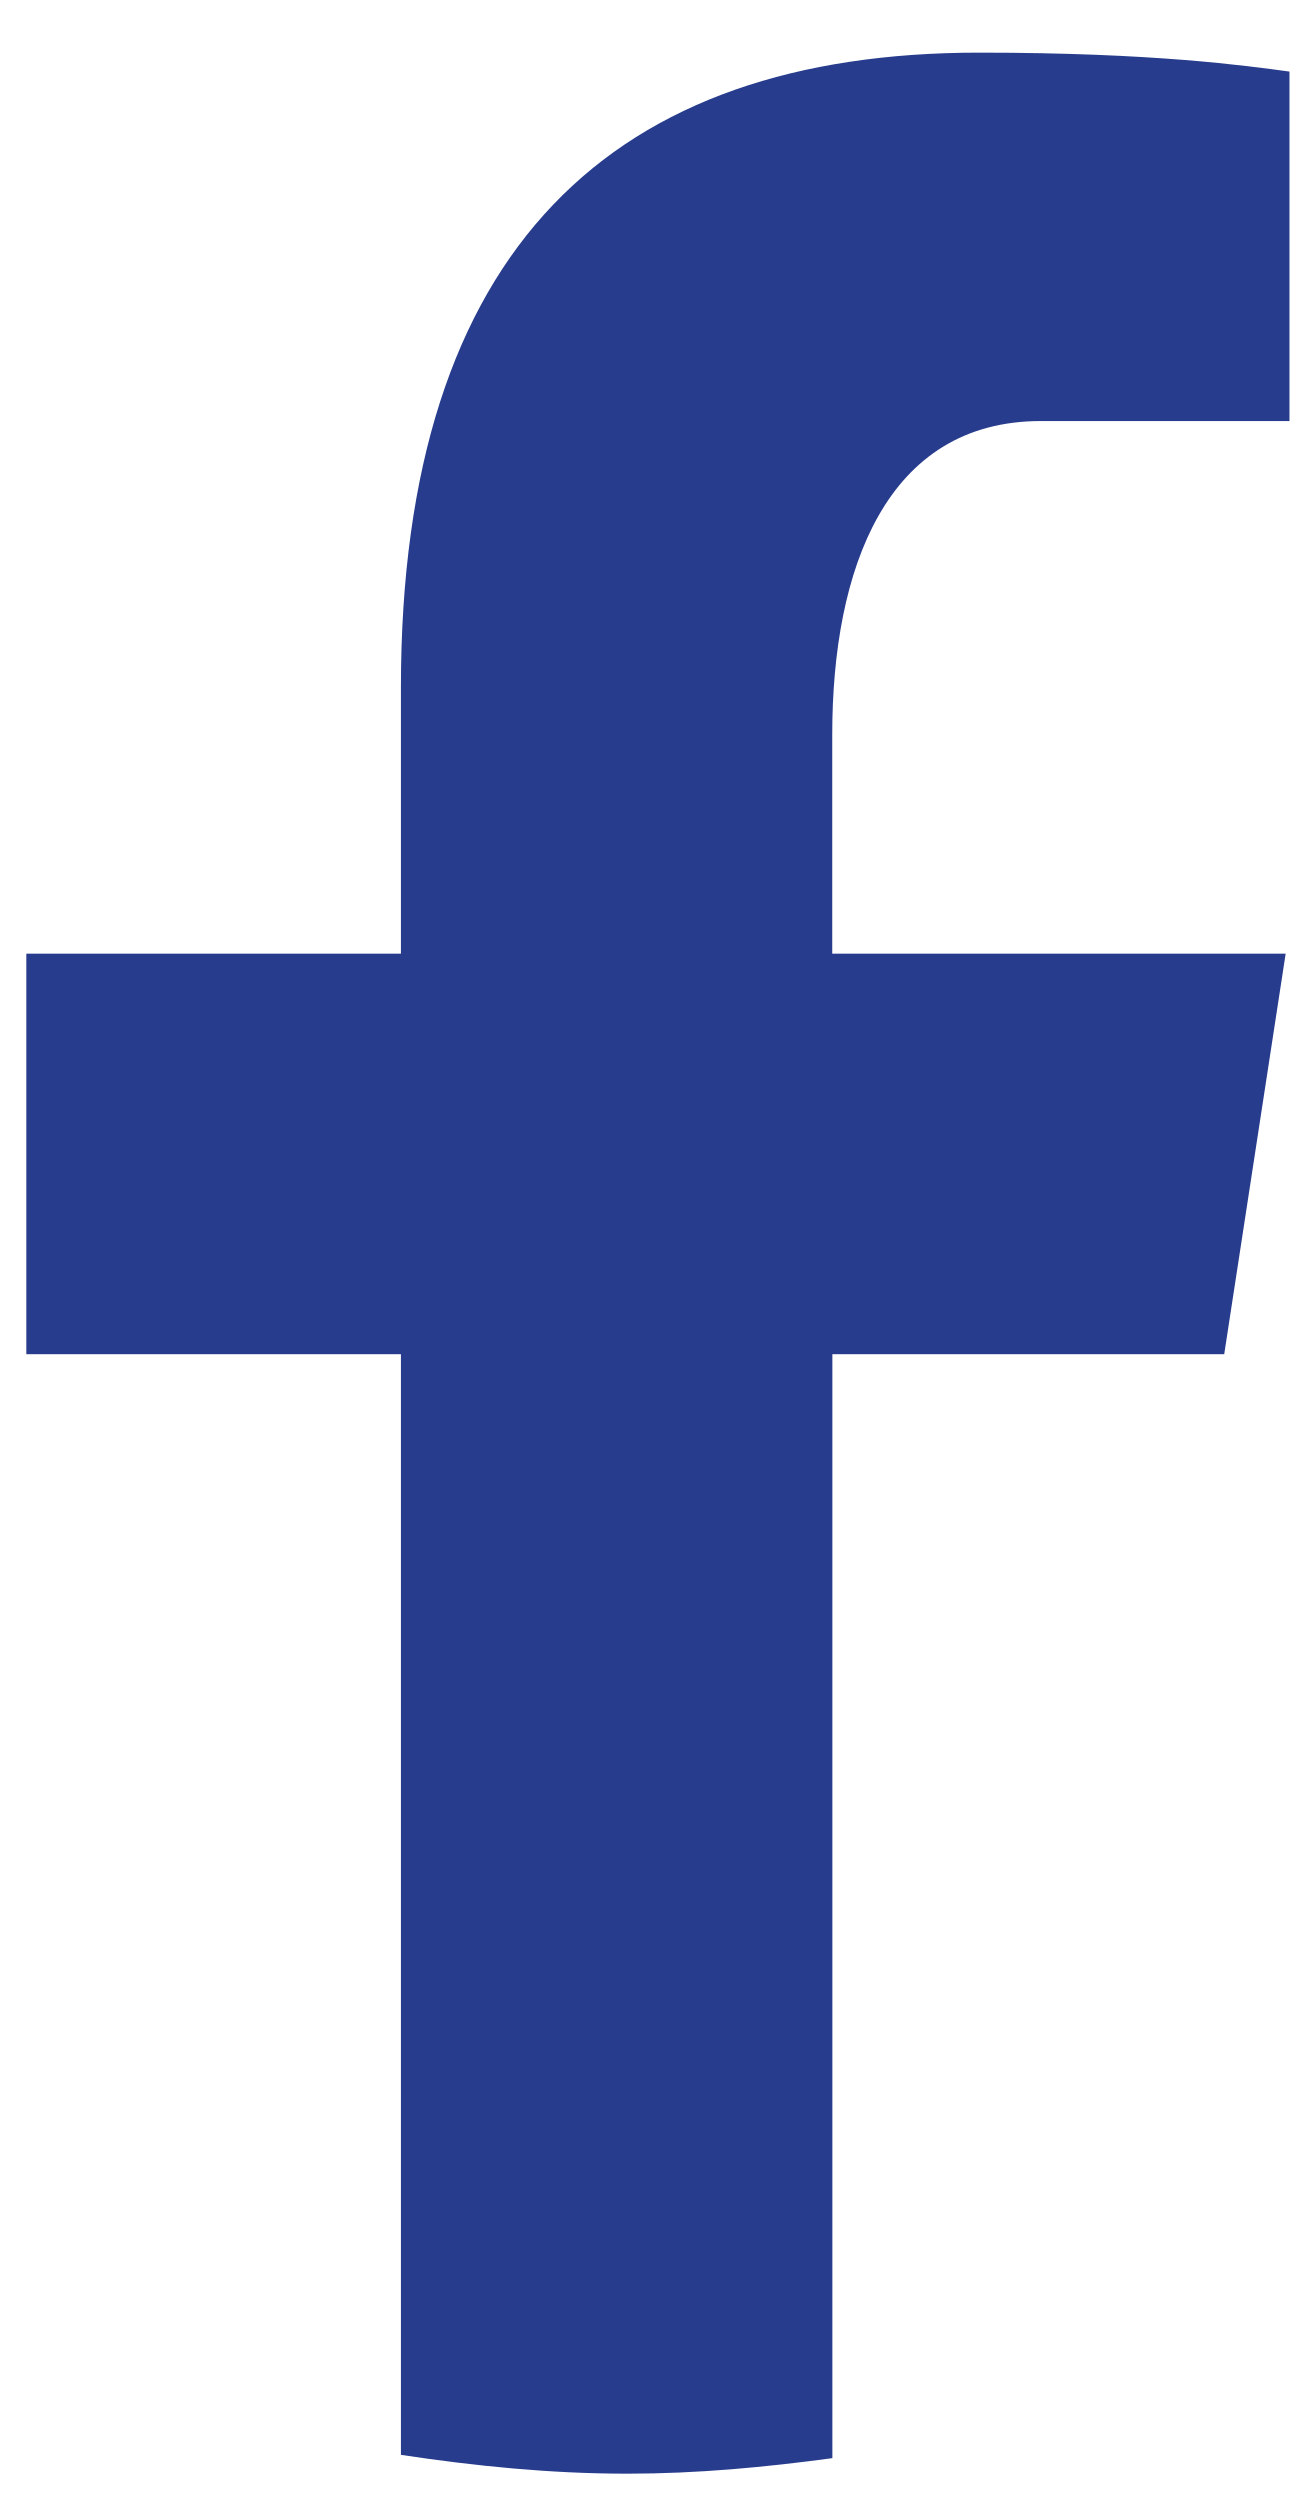
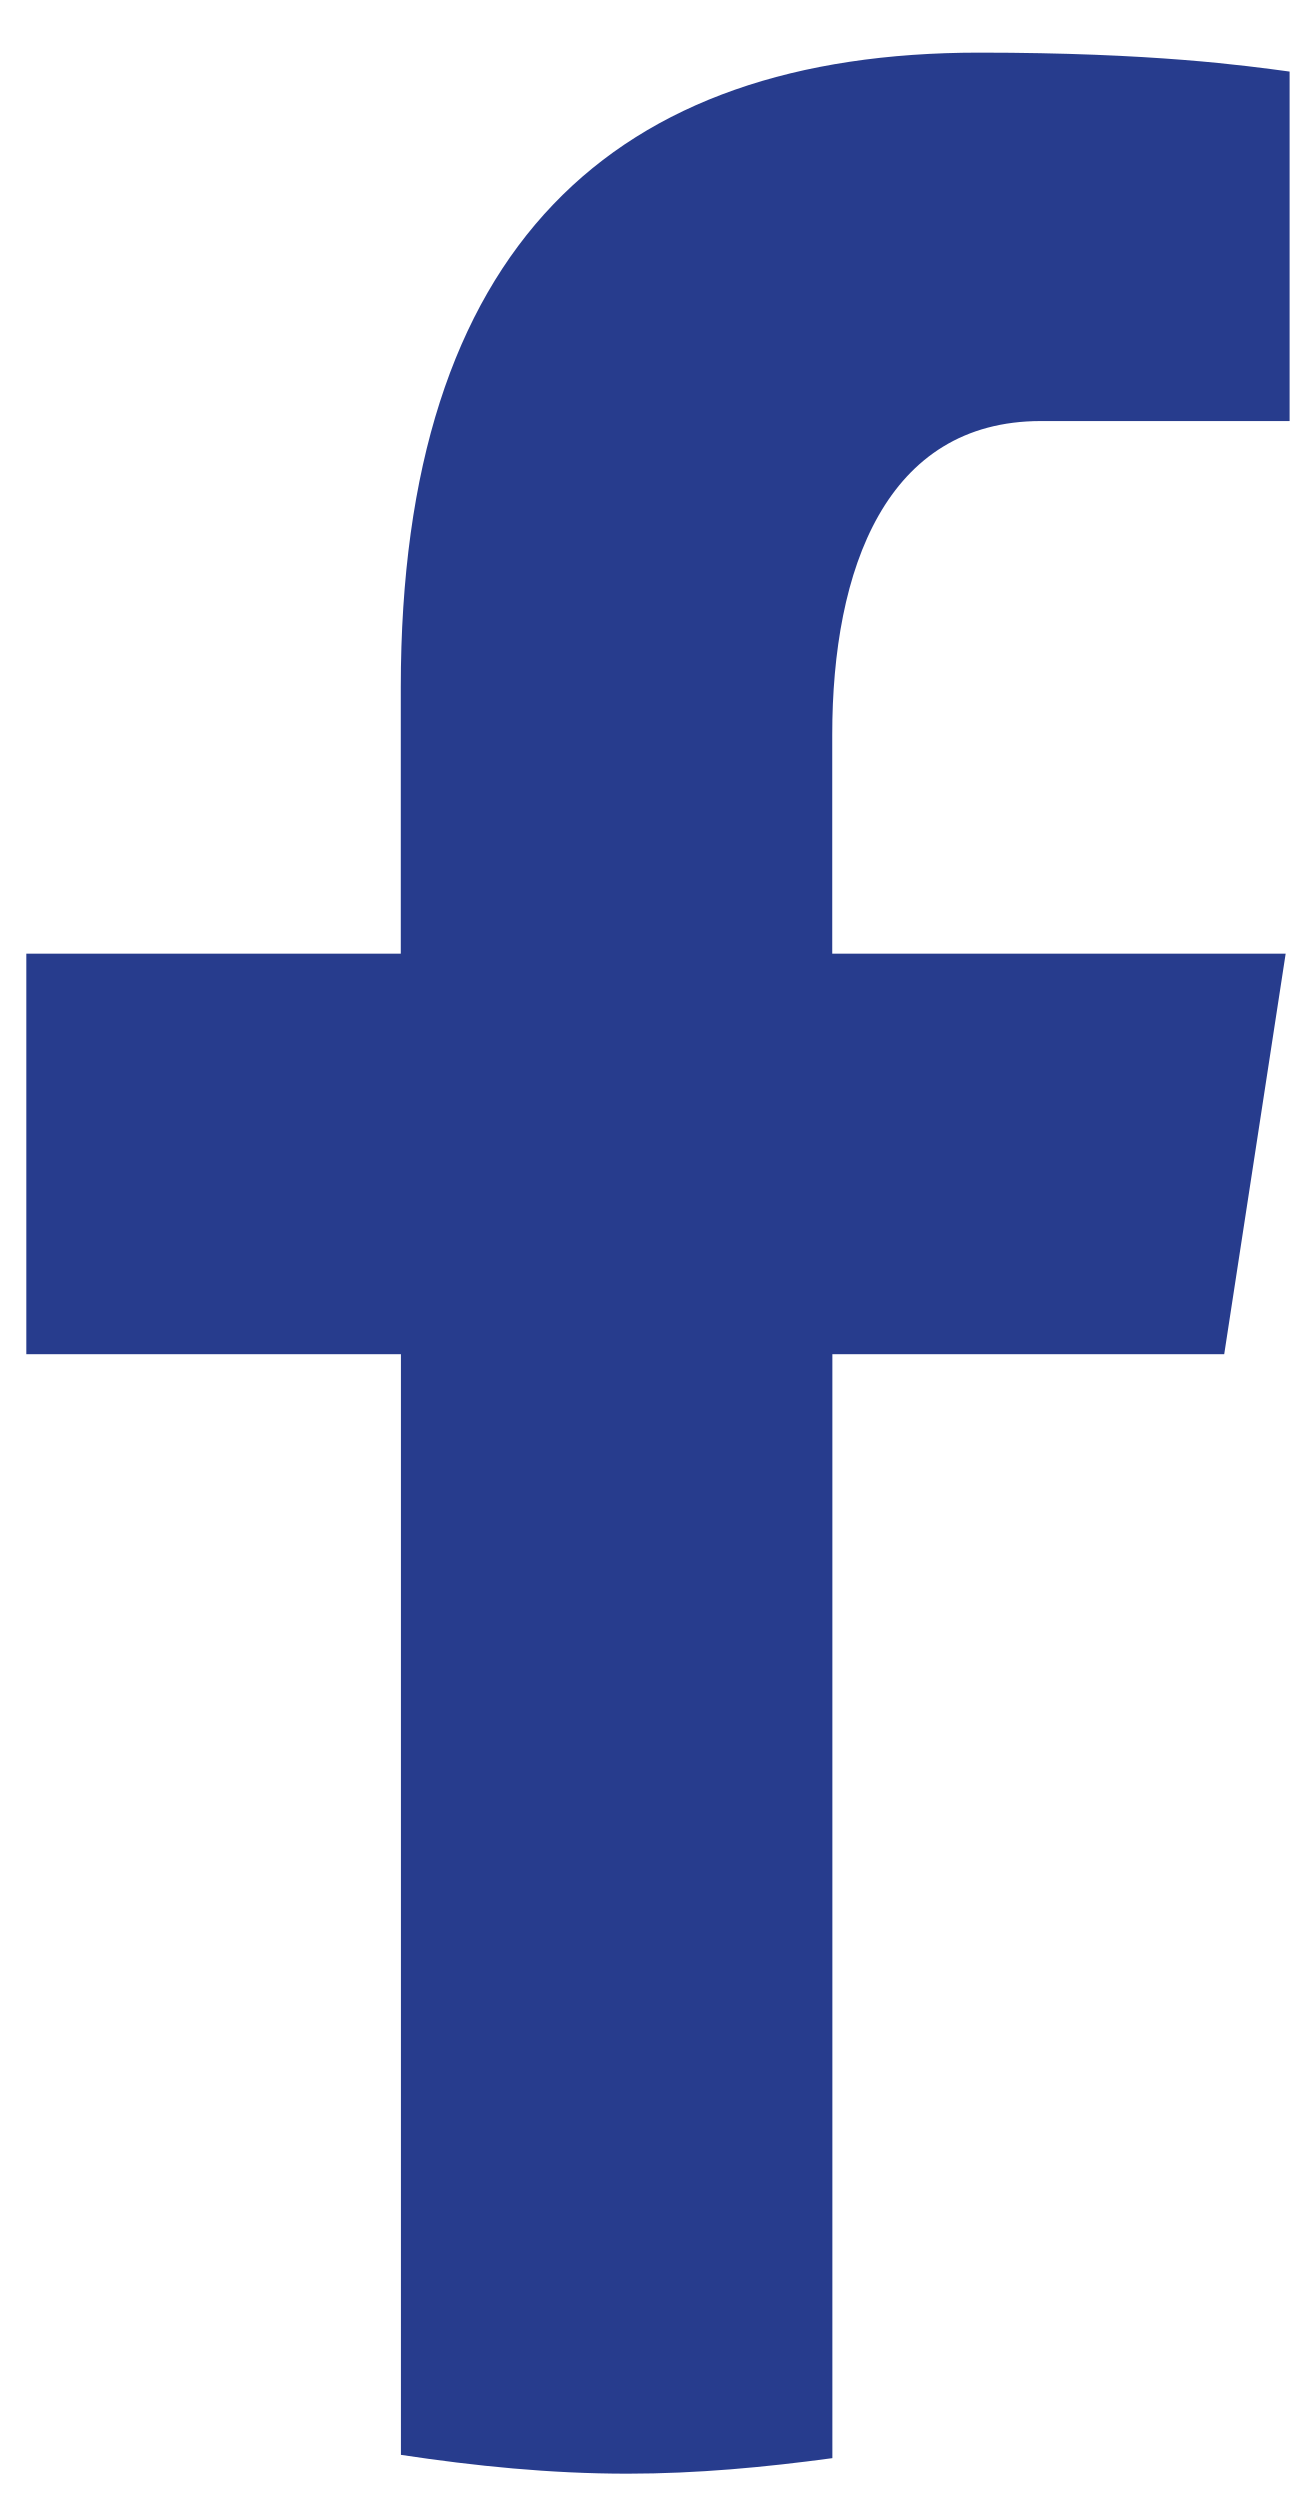
- <svg xmlns="http://www.w3.org/2000/svg" width="10" height="19" viewBox="0 0 10 19" fill="none">
-   <path d="M6.326 10.292H9.304L9.771 7.248H6.325V5.585C6.325 4.321 6.736 3.2 7.911 3.2H9.8V0.544C9.468 0.499 8.766 0.4 7.44 0.4C4.671 0.4 3.047 1.871 3.047 5.224V7.248H0.2V10.292H3.047V18.657C3.611 18.742 4.182 18.8 4.768 18.8C5.298 18.8 5.815 18.751 6.326 18.682V10.292Z" fill="#273C8D" />
+ <svg xmlns="http://www.w3.org/2000/svg" width="10" height="19" fill="none">
+   <path d="M6.326 10.292h2.978l.467-3.044H6.325V5.585c0-1.264.41-2.385 1.586-2.385h1.89V.544C9.467.499 8.765.4 7.44.4 4.67.4 3.046 1.87 3.046 5.224v2.024H.2v3.044h2.847v8.365c.564.085 1.135.143 1.721.143.53 0 1.047-.049 1.558-.118v-8.39z" fill="#273C8D" />
</svg>
